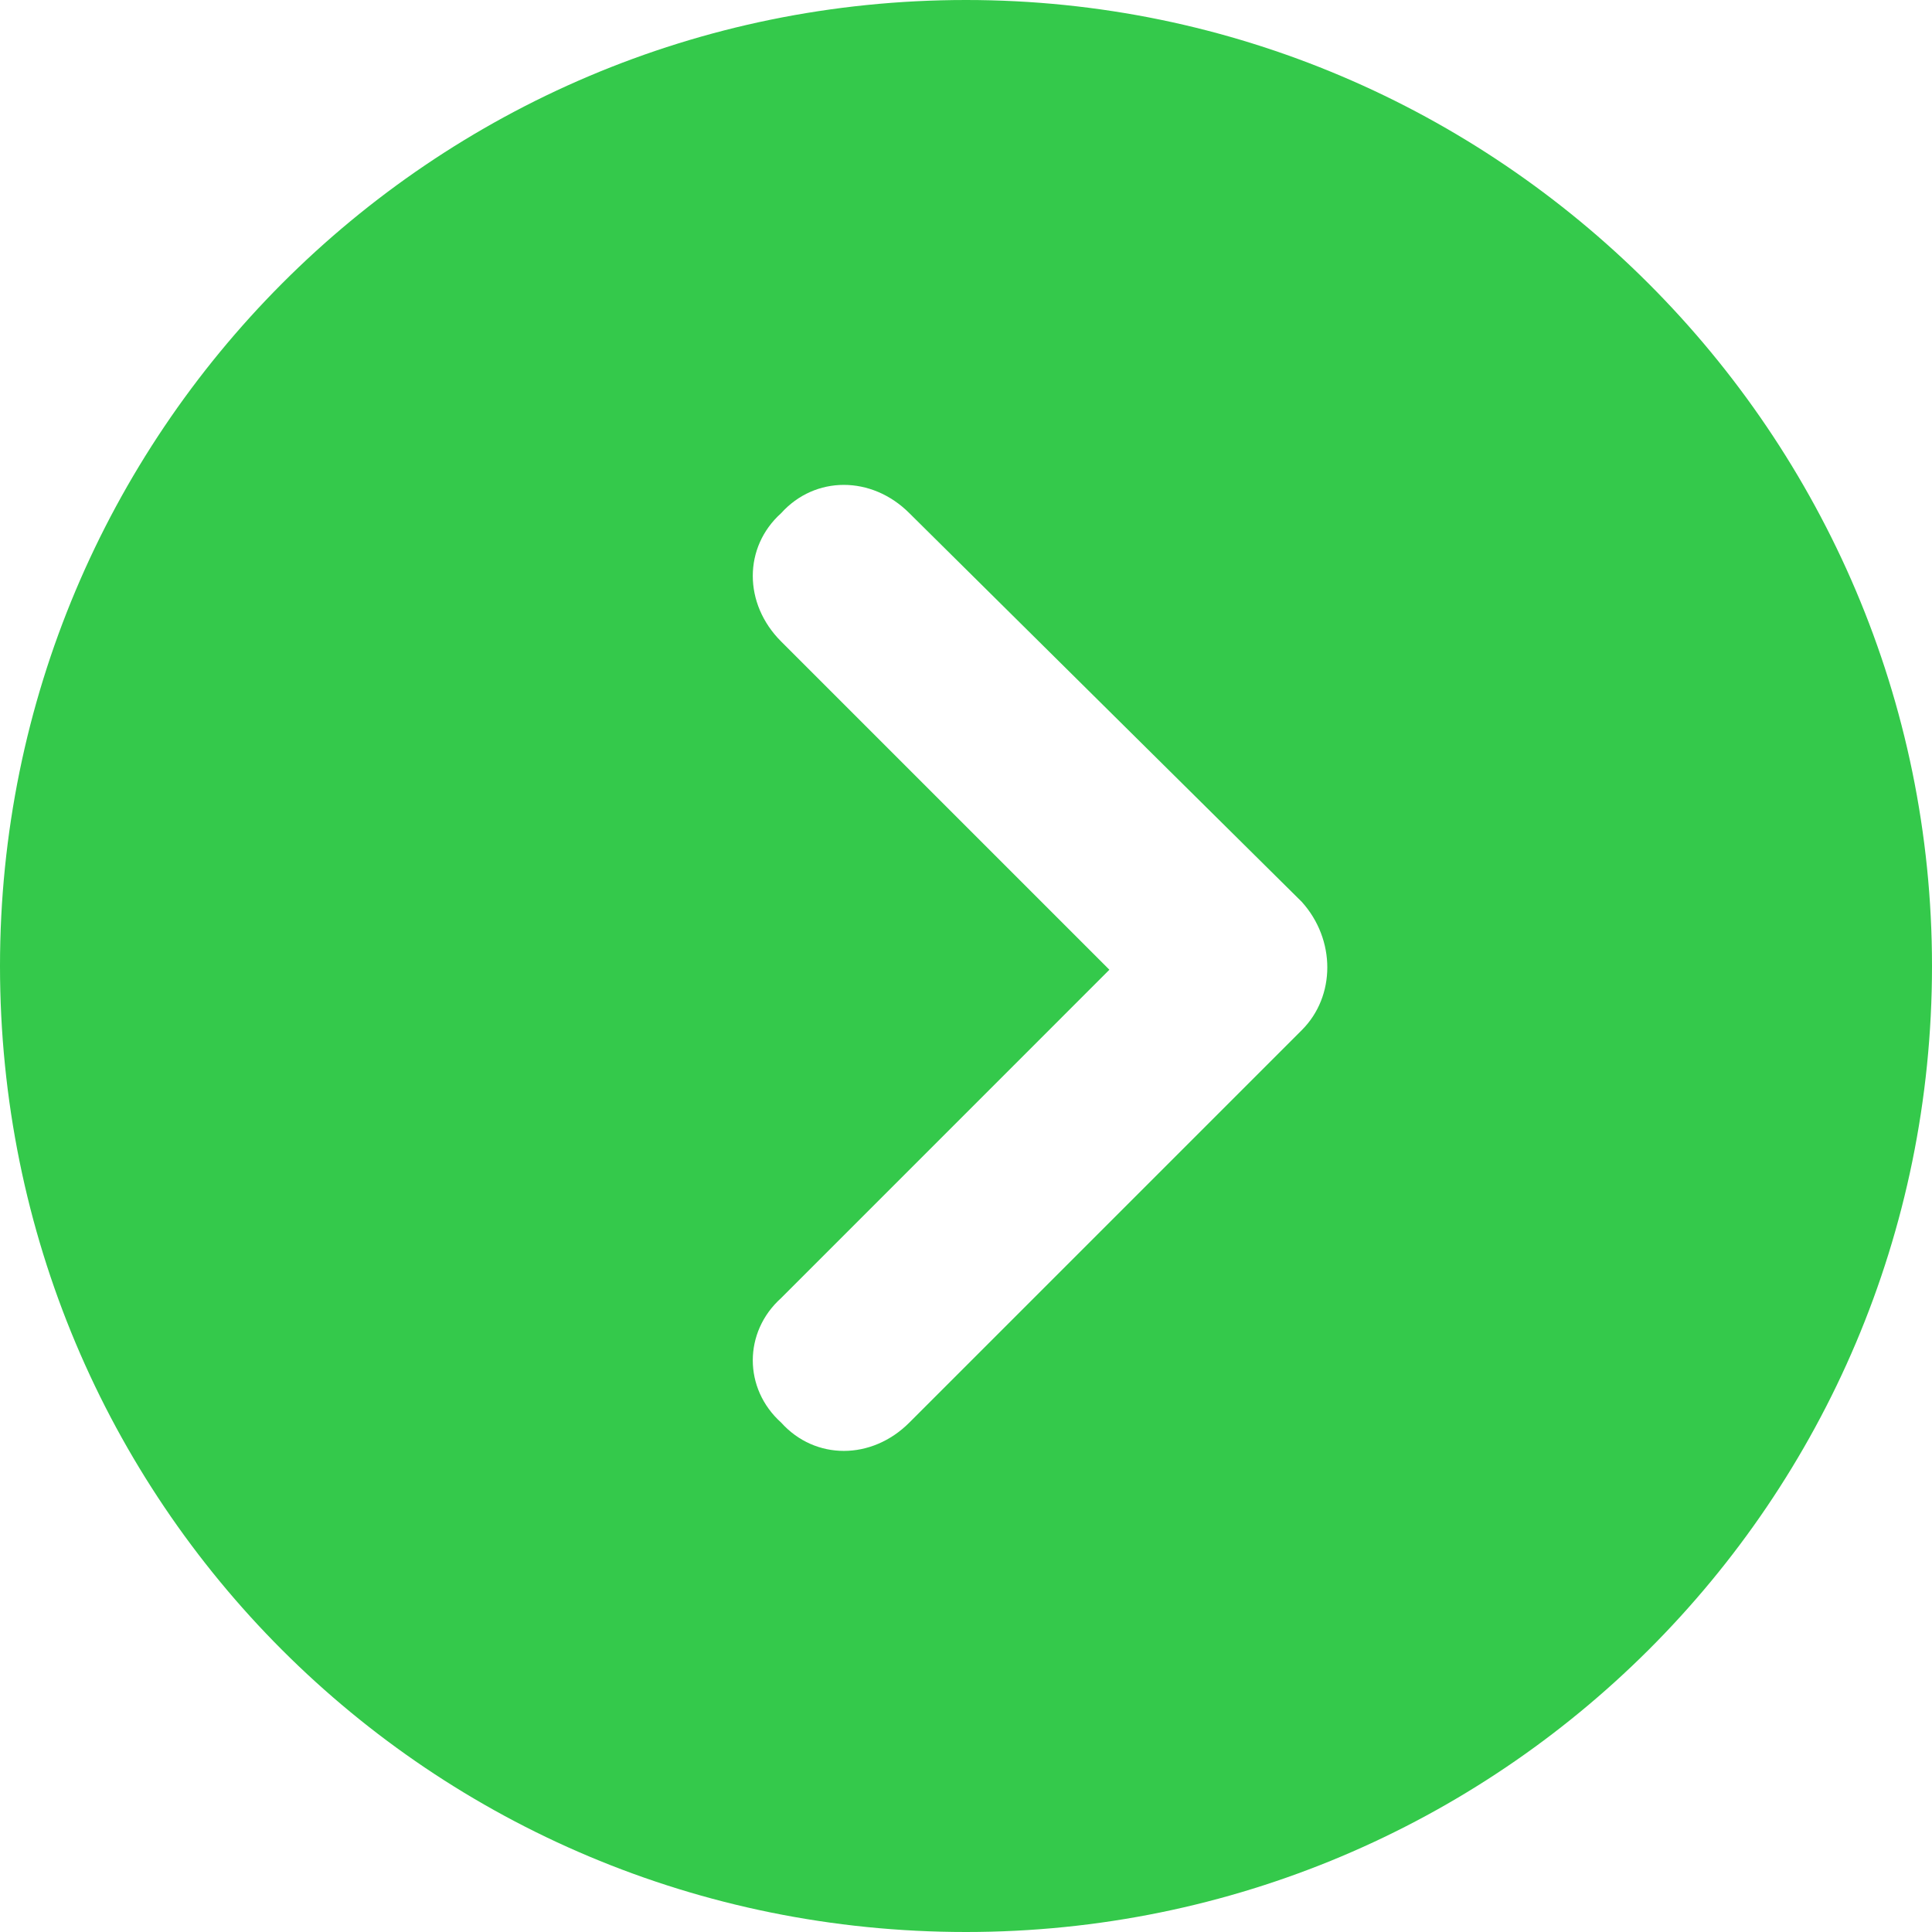
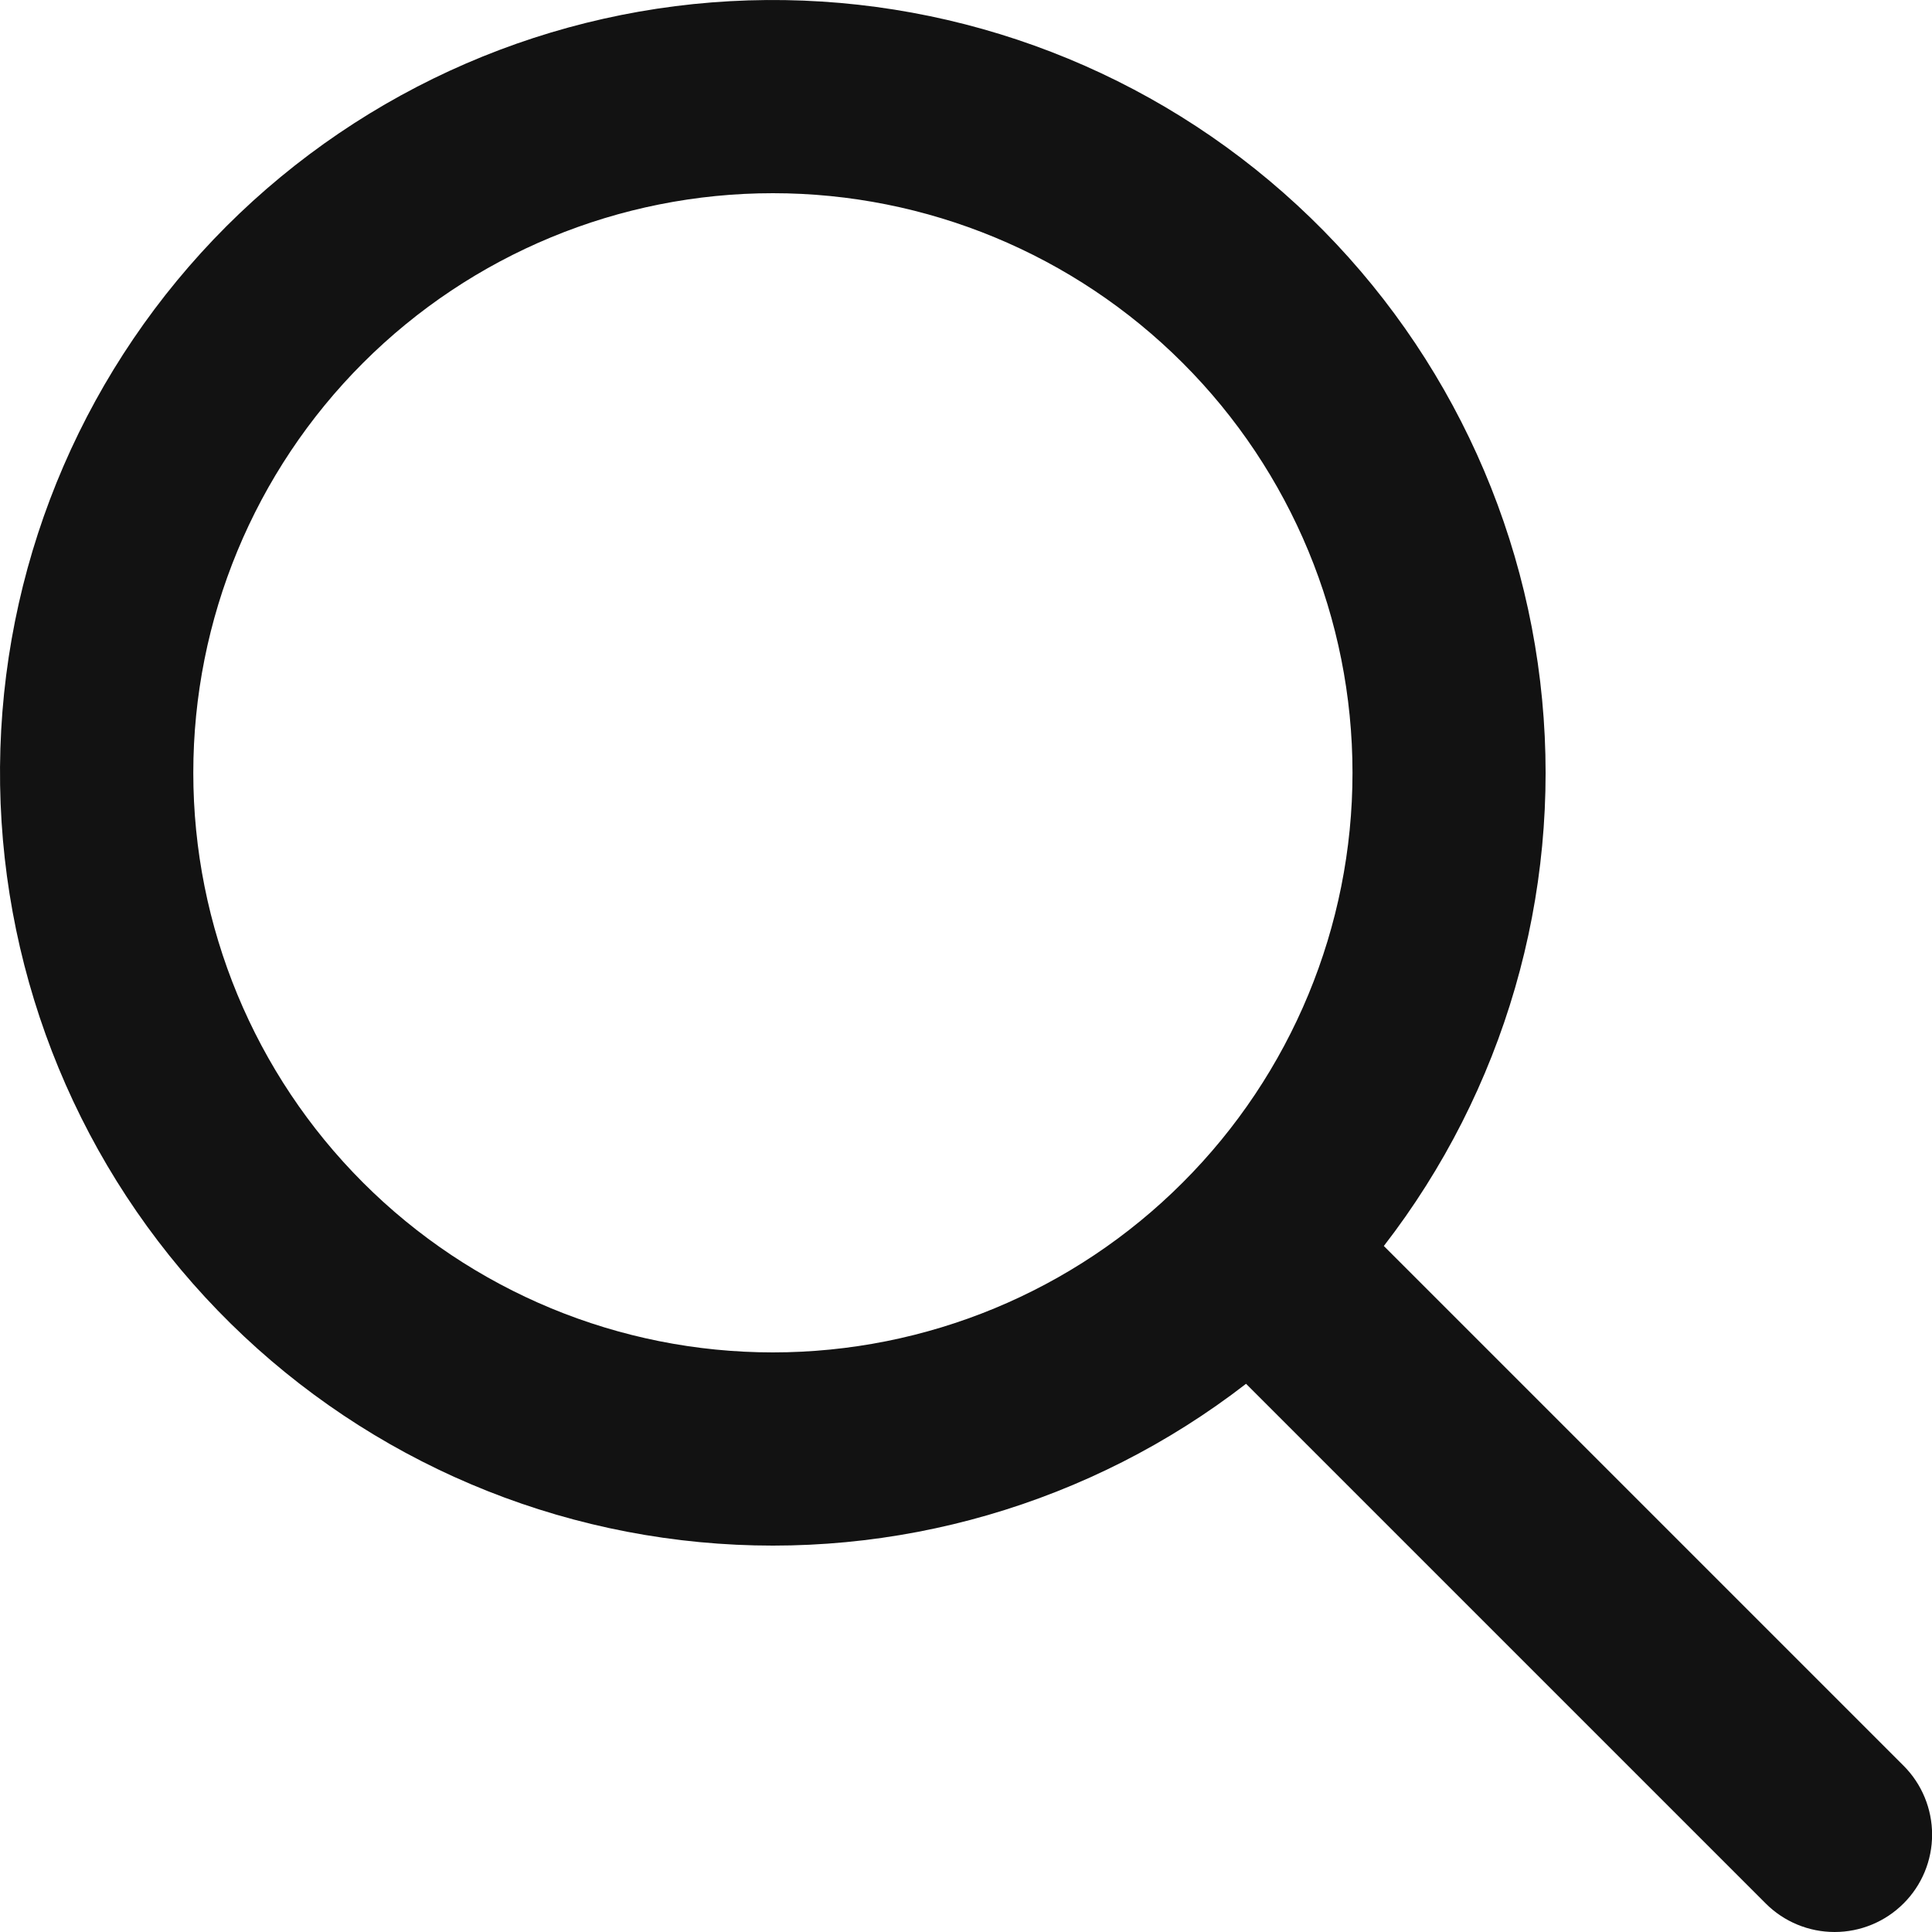
- <svg xmlns="http://www.w3.org/2000/svg" width="32" height="32" viewBox="0 0 32 32" fill="none">
-   <path d="M0 16C0 24.875 7.125 32 16 32C24.812 32 32 24.875 32 16C32 7.188 24.812 0 16 0C7.125 0 0 7.188 0 16ZM15.062 23.562C14.438 24.188 13.5 24.188 12.938 23.562C12.312 23 12.312 22.062 12.938 21.5L18.375 16.062L12.938 10.625C12.312 10 12.312 9.062 12.938 8.5C13.5 7.875 14.438 7.875 15.062 8.5L21.562 14.938C22.125 15.562 22.125 16.5 21.562 17.062L15.062 23.562Z" fill="#34C94B" />
+ <svg xmlns="http://www.w3.org/2000/svg" width="20" height="20" viewBox="0 0 20 20" fill="none">
+   <path id="Search icon" fill-rule="evenodd" clip-rule="evenodd" d="M14.326 12.899L19.706 18.279C19.895 18.468 20.001 18.725 20.001 18.992C20.001 19.26 19.895 19.516 19.705 19.705C19.516 19.894 19.259 20 18.992 20C18.724 20 18.468 19.894 18.279 19.705L12.899 14.325C11.29 15.57 9.268 16.157 7.243 15.964C5.218 15.772 3.342 14.815 1.997 13.288C0.652 11.762 -0.06 9.781 0.004 7.747C0.068 5.714 0.905 3.782 2.343 2.343C3.782 0.905 5.714 0.068 7.747 0.004C9.781 -0.06 11.762 0.652 13.288 1.997C14.815 3.342 15.772 5.218 15.964 7.243C16.157 9.268 15.57 11.29 14.325 12.899H14.326ZM8.001 14C9.592 14 11.118 13.368 12.243 12.242C13.369 11.117 14.001 9.591 14.001 8C14.001 6.408 13.369 4.882 12.243 3.757C11.118 2.632 9.592 2 8.001 2C6.409 2 4.883 2.632 3.758 3.757C2.633 4.882 2.001 6.408 2.001 8C2.001 9.591 2.633 11.117 3.758 12.242C4.883 13.368 6.409 14 8.001 14Z" fill="#121212" />
</svg>
